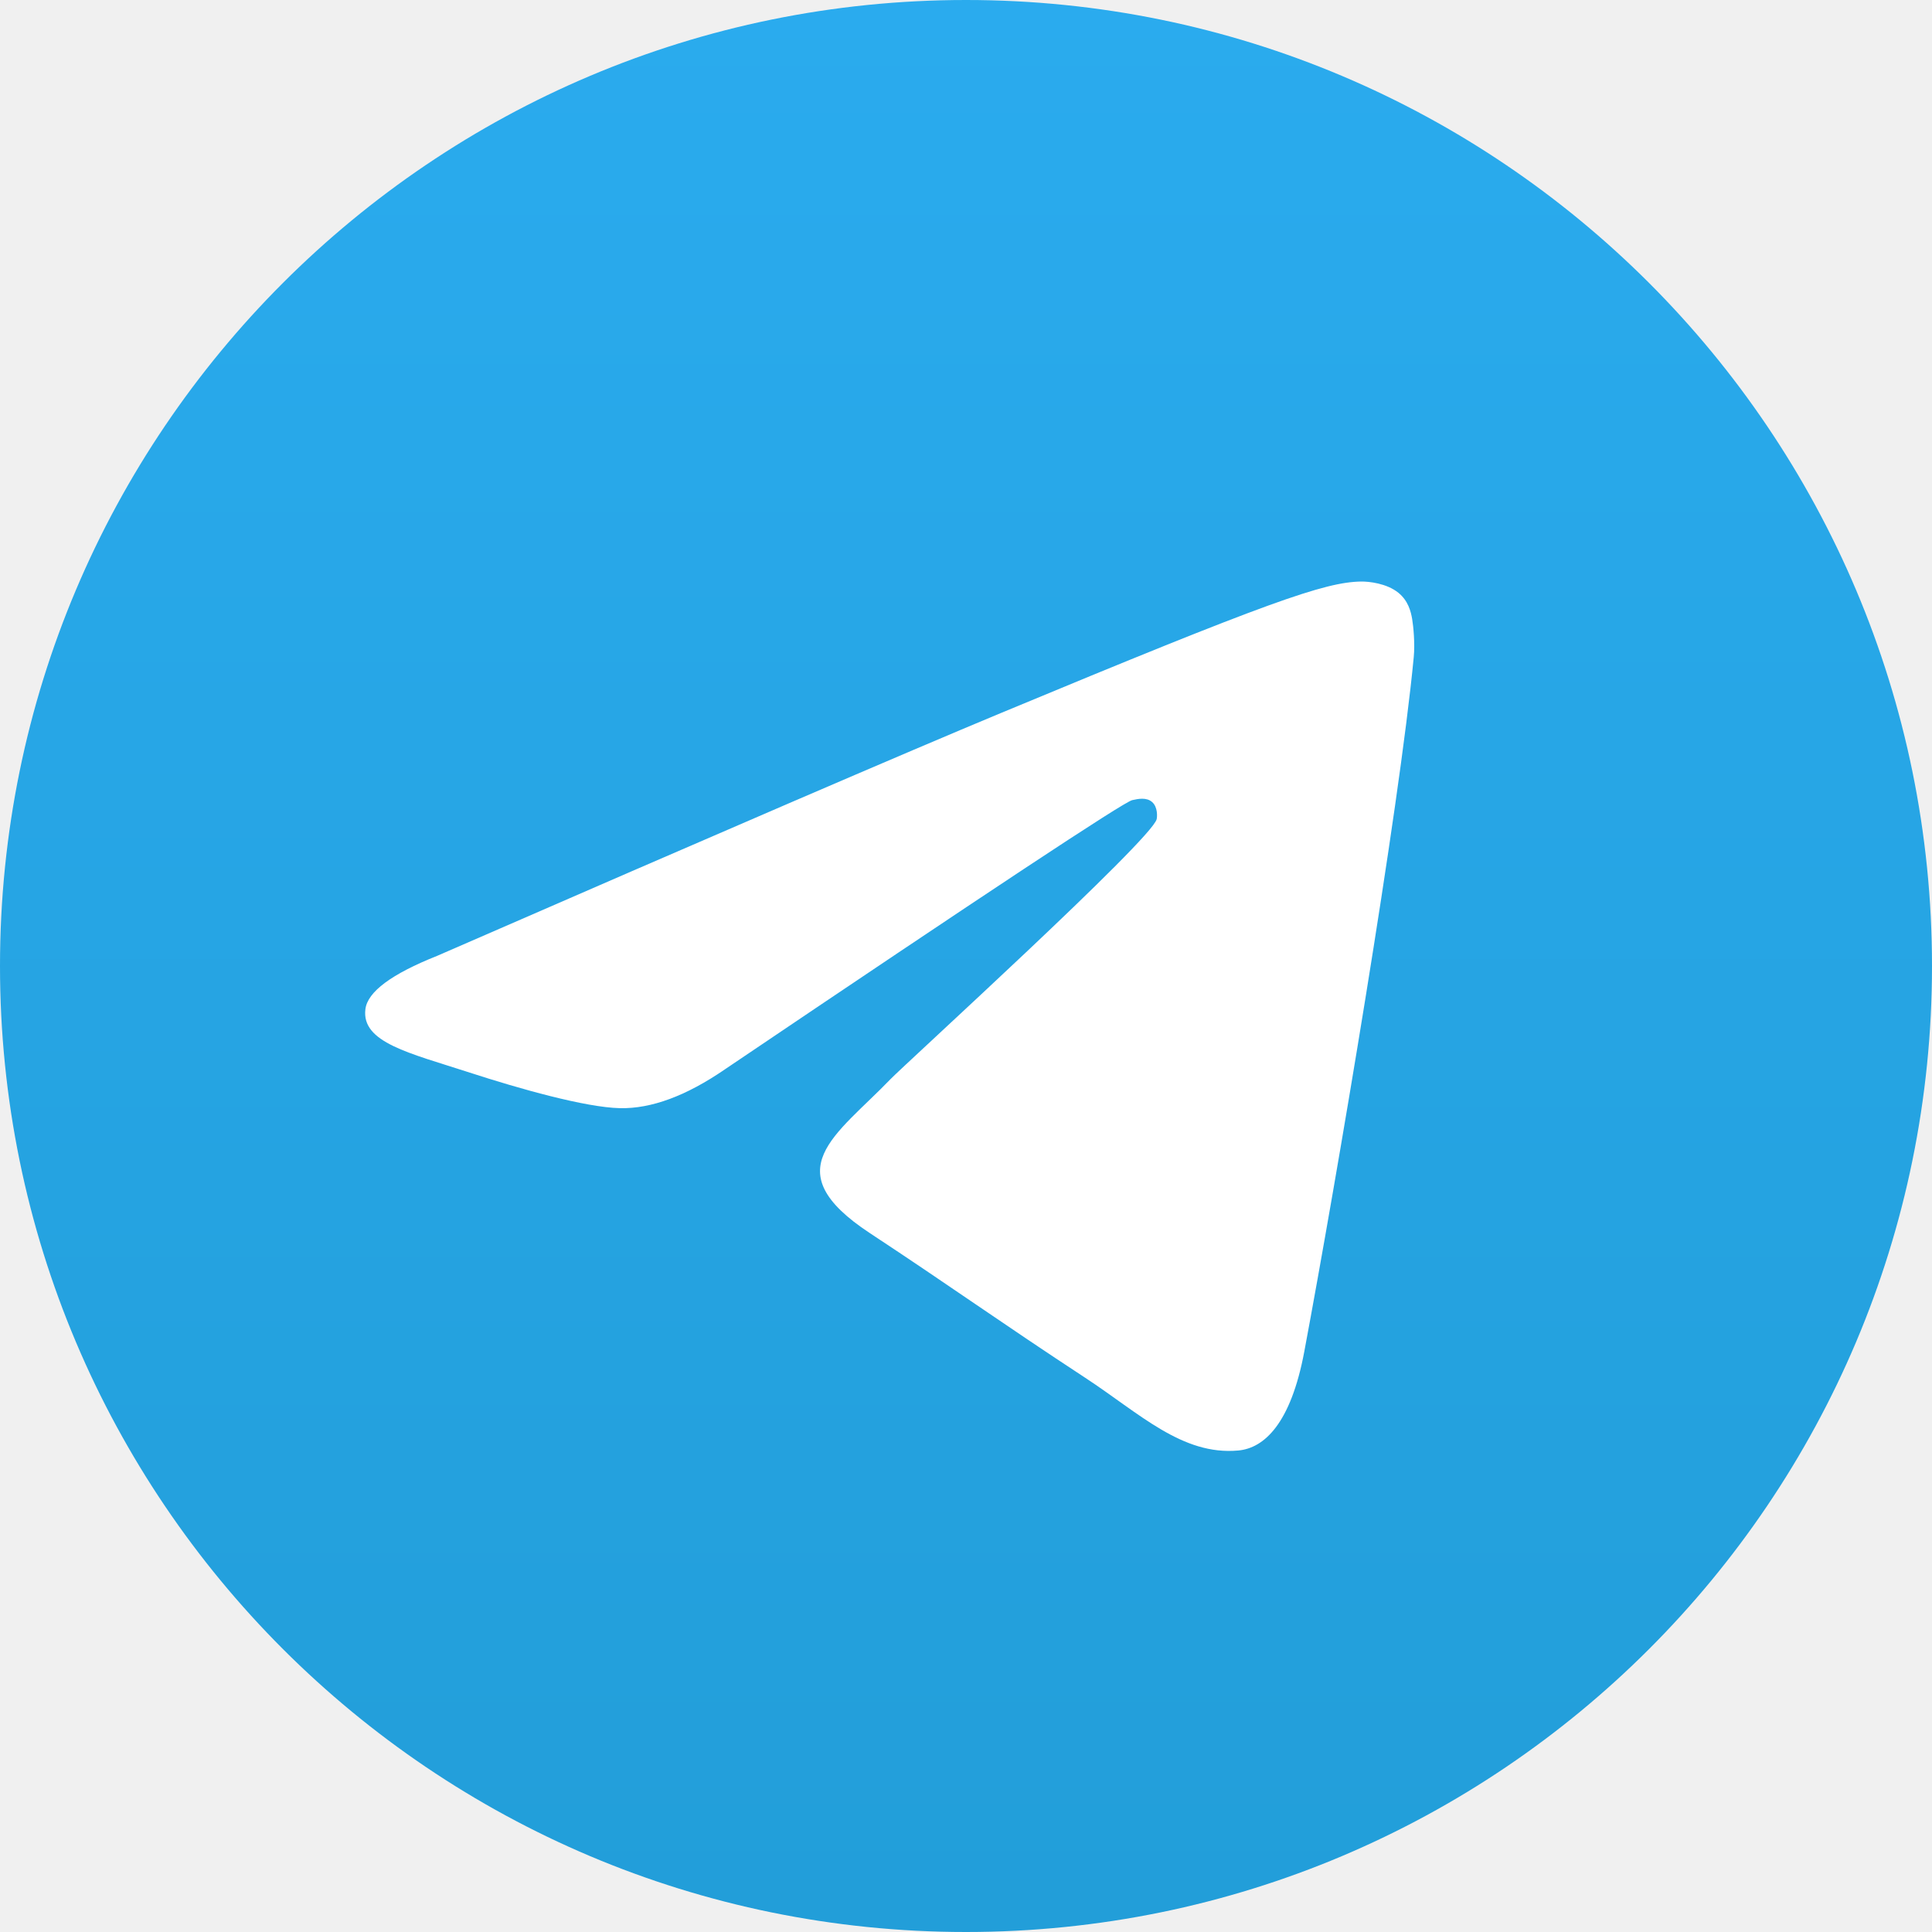
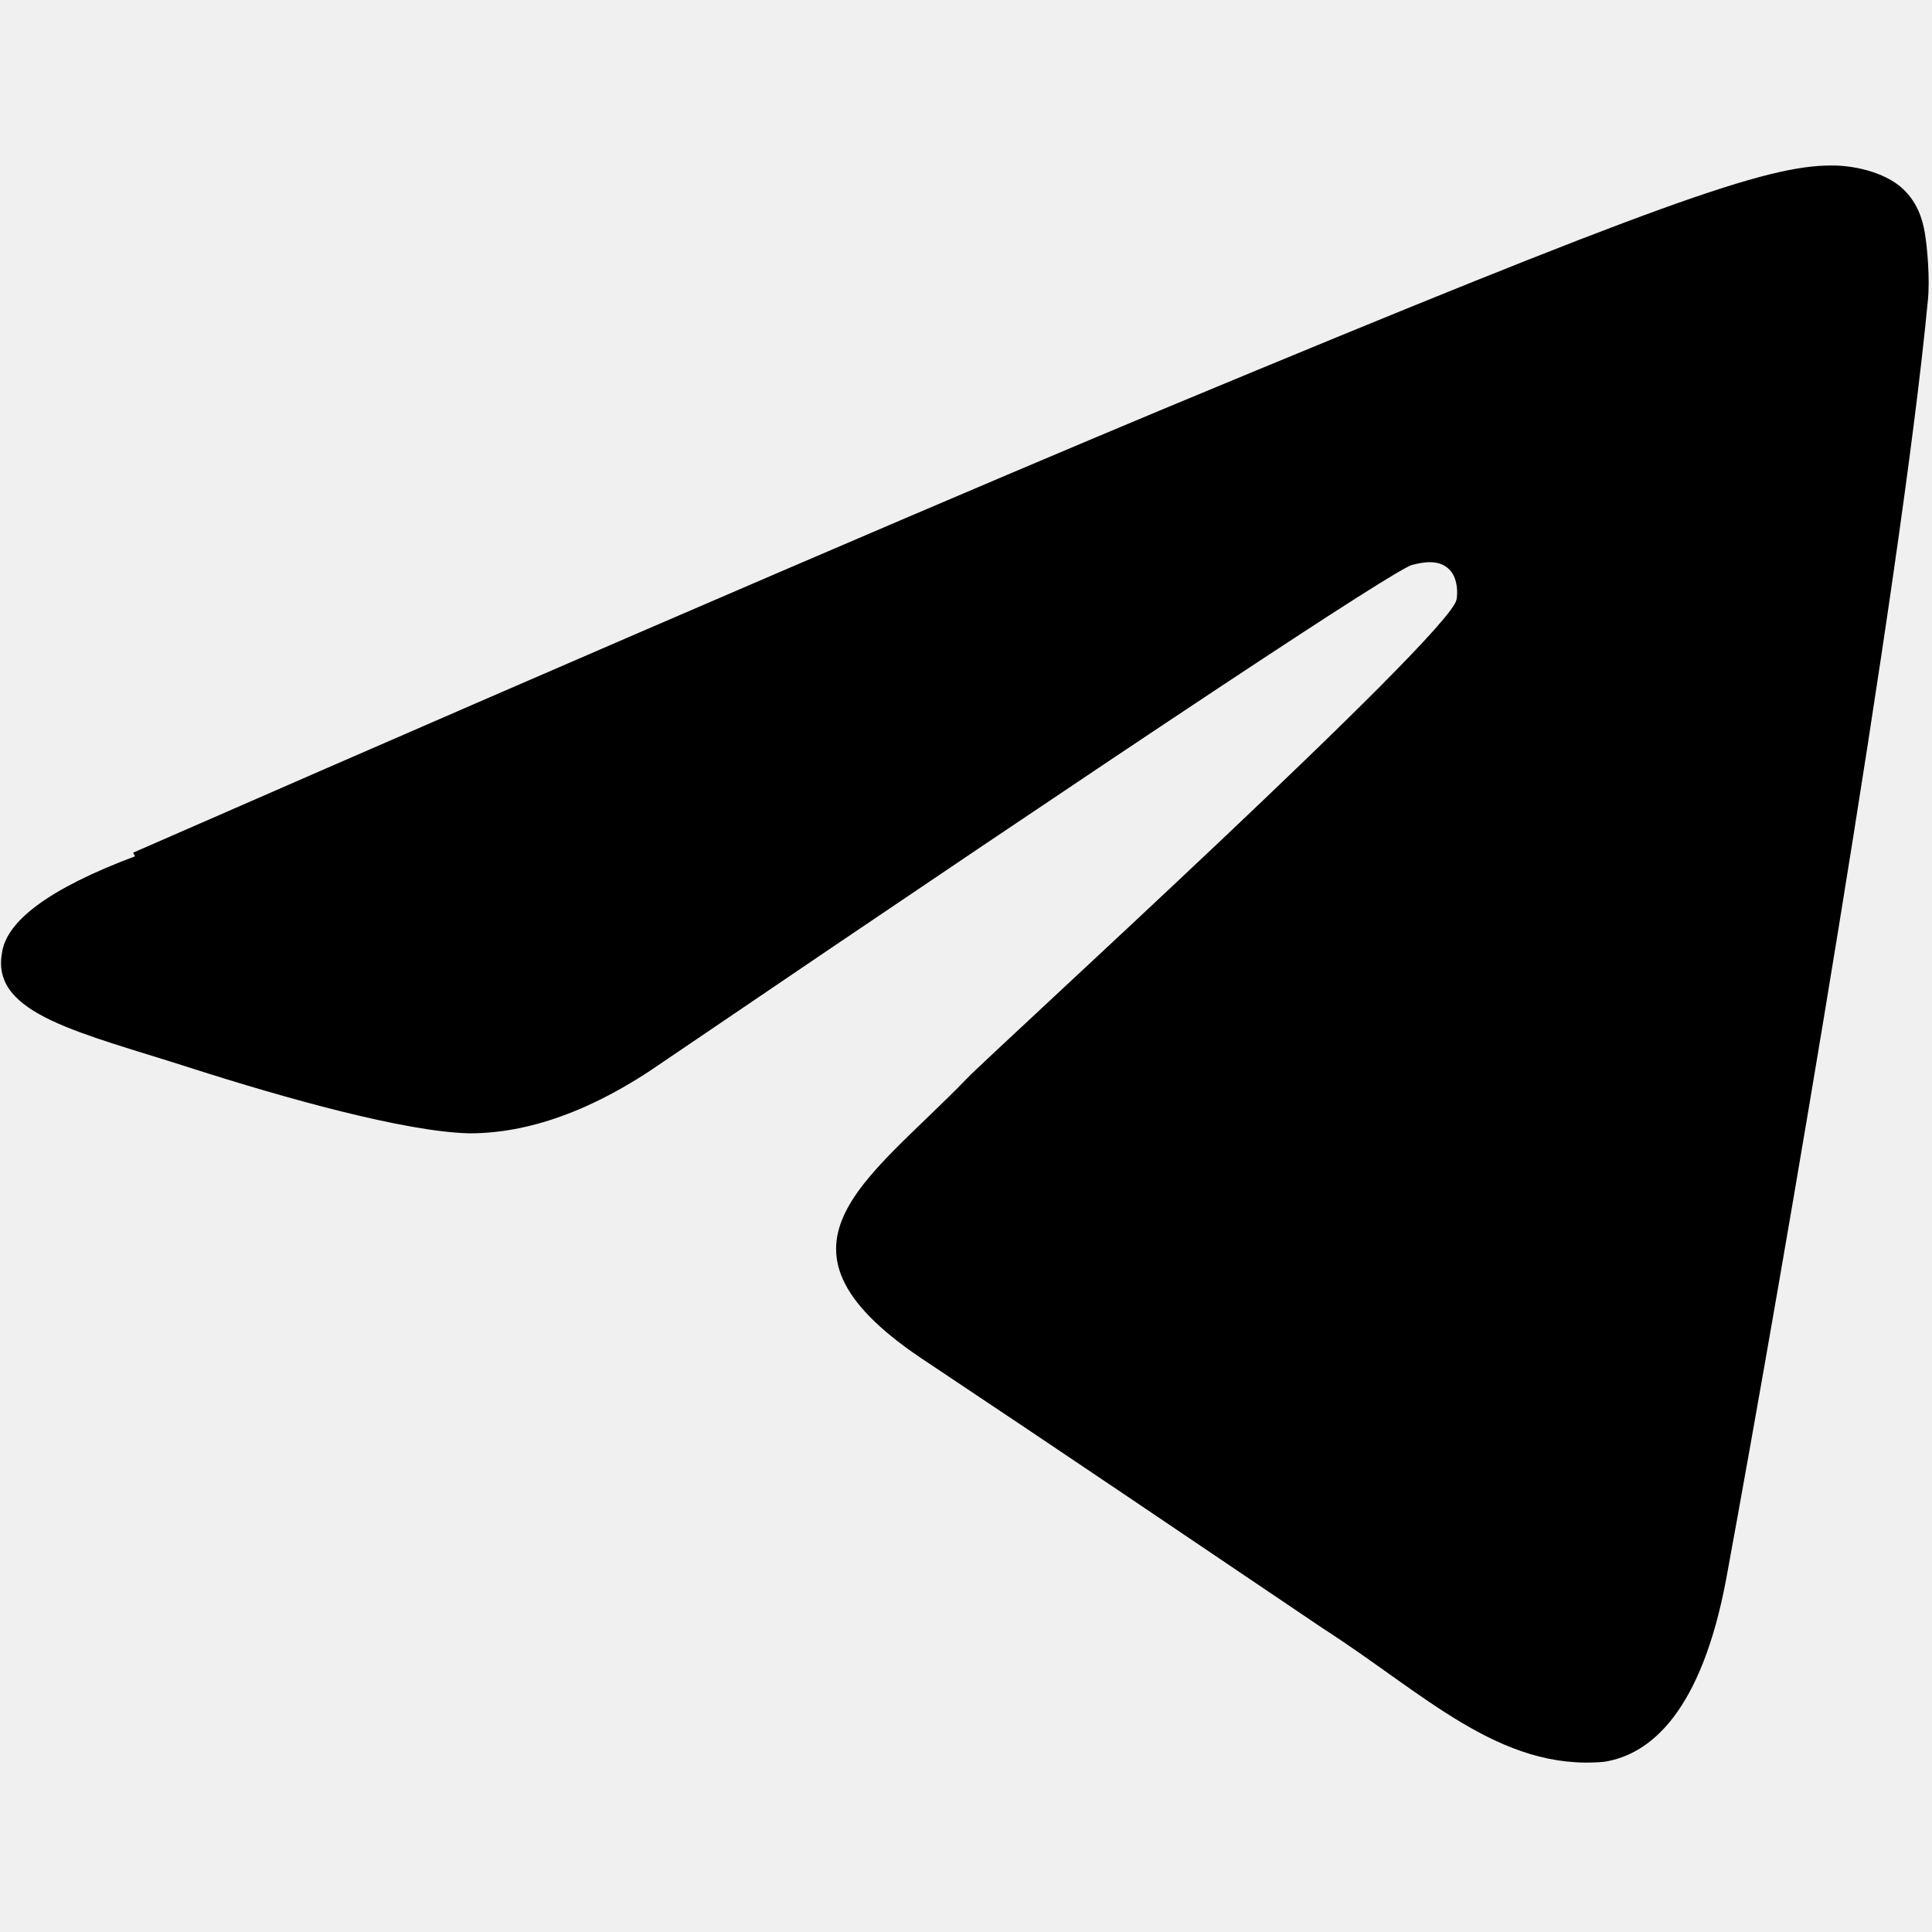
- <svg xmlns="http://www.w3.org/2000/svg" width="1000px" height="1000px" viewBox="0 0 1000 1000" version="1.1">
-   <defs>
-     <linearGradient x1="50%" y1="0%" x2="50%" y2="99.258%" id="linearGradient-1">
-       <stop stop-color="#2AABEE" offset="0%" />
-       <stop stop-color="#229ED9" offset="100%" />
-     </linearGradient>
-   </defs>
-   <g id="Artboard" stroke="none" stroke-width="1" fill="none" fill-rule="evenodd">
-     <circle id="Oval" fill="url(#linearGradient-1)" cx="500" cy="500" r="500" />
-     <path d="M226.328,494.722 C372.089,431.217 469.285,389.35 517.917,369.122 C656.773,311.367 685.625,301.335 704.431,301.004 C708.568,300.931 717.816,301.956 723.806,306.817 C728.865,310.921 730.257,316.466 730.923,320.357 C731.589,324.249 732.418,333.114 731.759,340.041 C724.234,419.102 691.675,610.965 675.111,699.515 C668.102,736.984 654.301,749.548 640.941,750.777 C611.905,753.449 589.856,731.588 561.733,713.153 C517.727,684.306 492.866,666.349 450.15,638.2 C400.784,605.669 432.786,587.789 460.919,558.569 C468.282,550.921 596.215,434.556 598.691,424 C599.001,422.68 599.288,417.759 596.365,415.16 C593.441,412.562 589.126,413.45 586.012,414.157 C581.599,415.159 511.298,461.625 375.11,553.556 C355.155,567.259 337.081,573.935 320.887,573.585 C303.034,573.199 268.693,563.491 243.164,555.192 C211.851,545.014 186.964,539.633 189.132,522.346 C190.26,513.343 202.659,504.135 226.328,494.722 Z" id="Path-3" fill="#FFFFFF" />
-   </g>
+ <svg xmlns="http://www.w3.org/2000/svg" width="537" height="537" version="1.1" viewBox="0 0 537 537" xml:space="preserve">
+   <path d="m37 237c144-63 240-104 288-124 137-57 166-67 184-67 4.1-0.072 13 0.94 19 5.7 5 4.1 6.4 9.5 7 13 0.66 3.8 1.5 13 0.83 19-7.4 78-40 268-56 355-6.9 37-21 49-34 51-29 2.6-50-19-78-37-43-29-68-46-110-74-49-32-17-50 11-79 7.3-7.6 134-123 136-133 0.31-1.3 0.59-6.2-2.3-8.7-2.9-2.6-7.2-1.7-10-0.99-4.4 0.99-74 47-208 138-20 14-38 20-54 20-18-0.38-52-10-77-18-31-10-56-15-53-32 1.1-8.9 13-18 37-27z" />
</svg>
